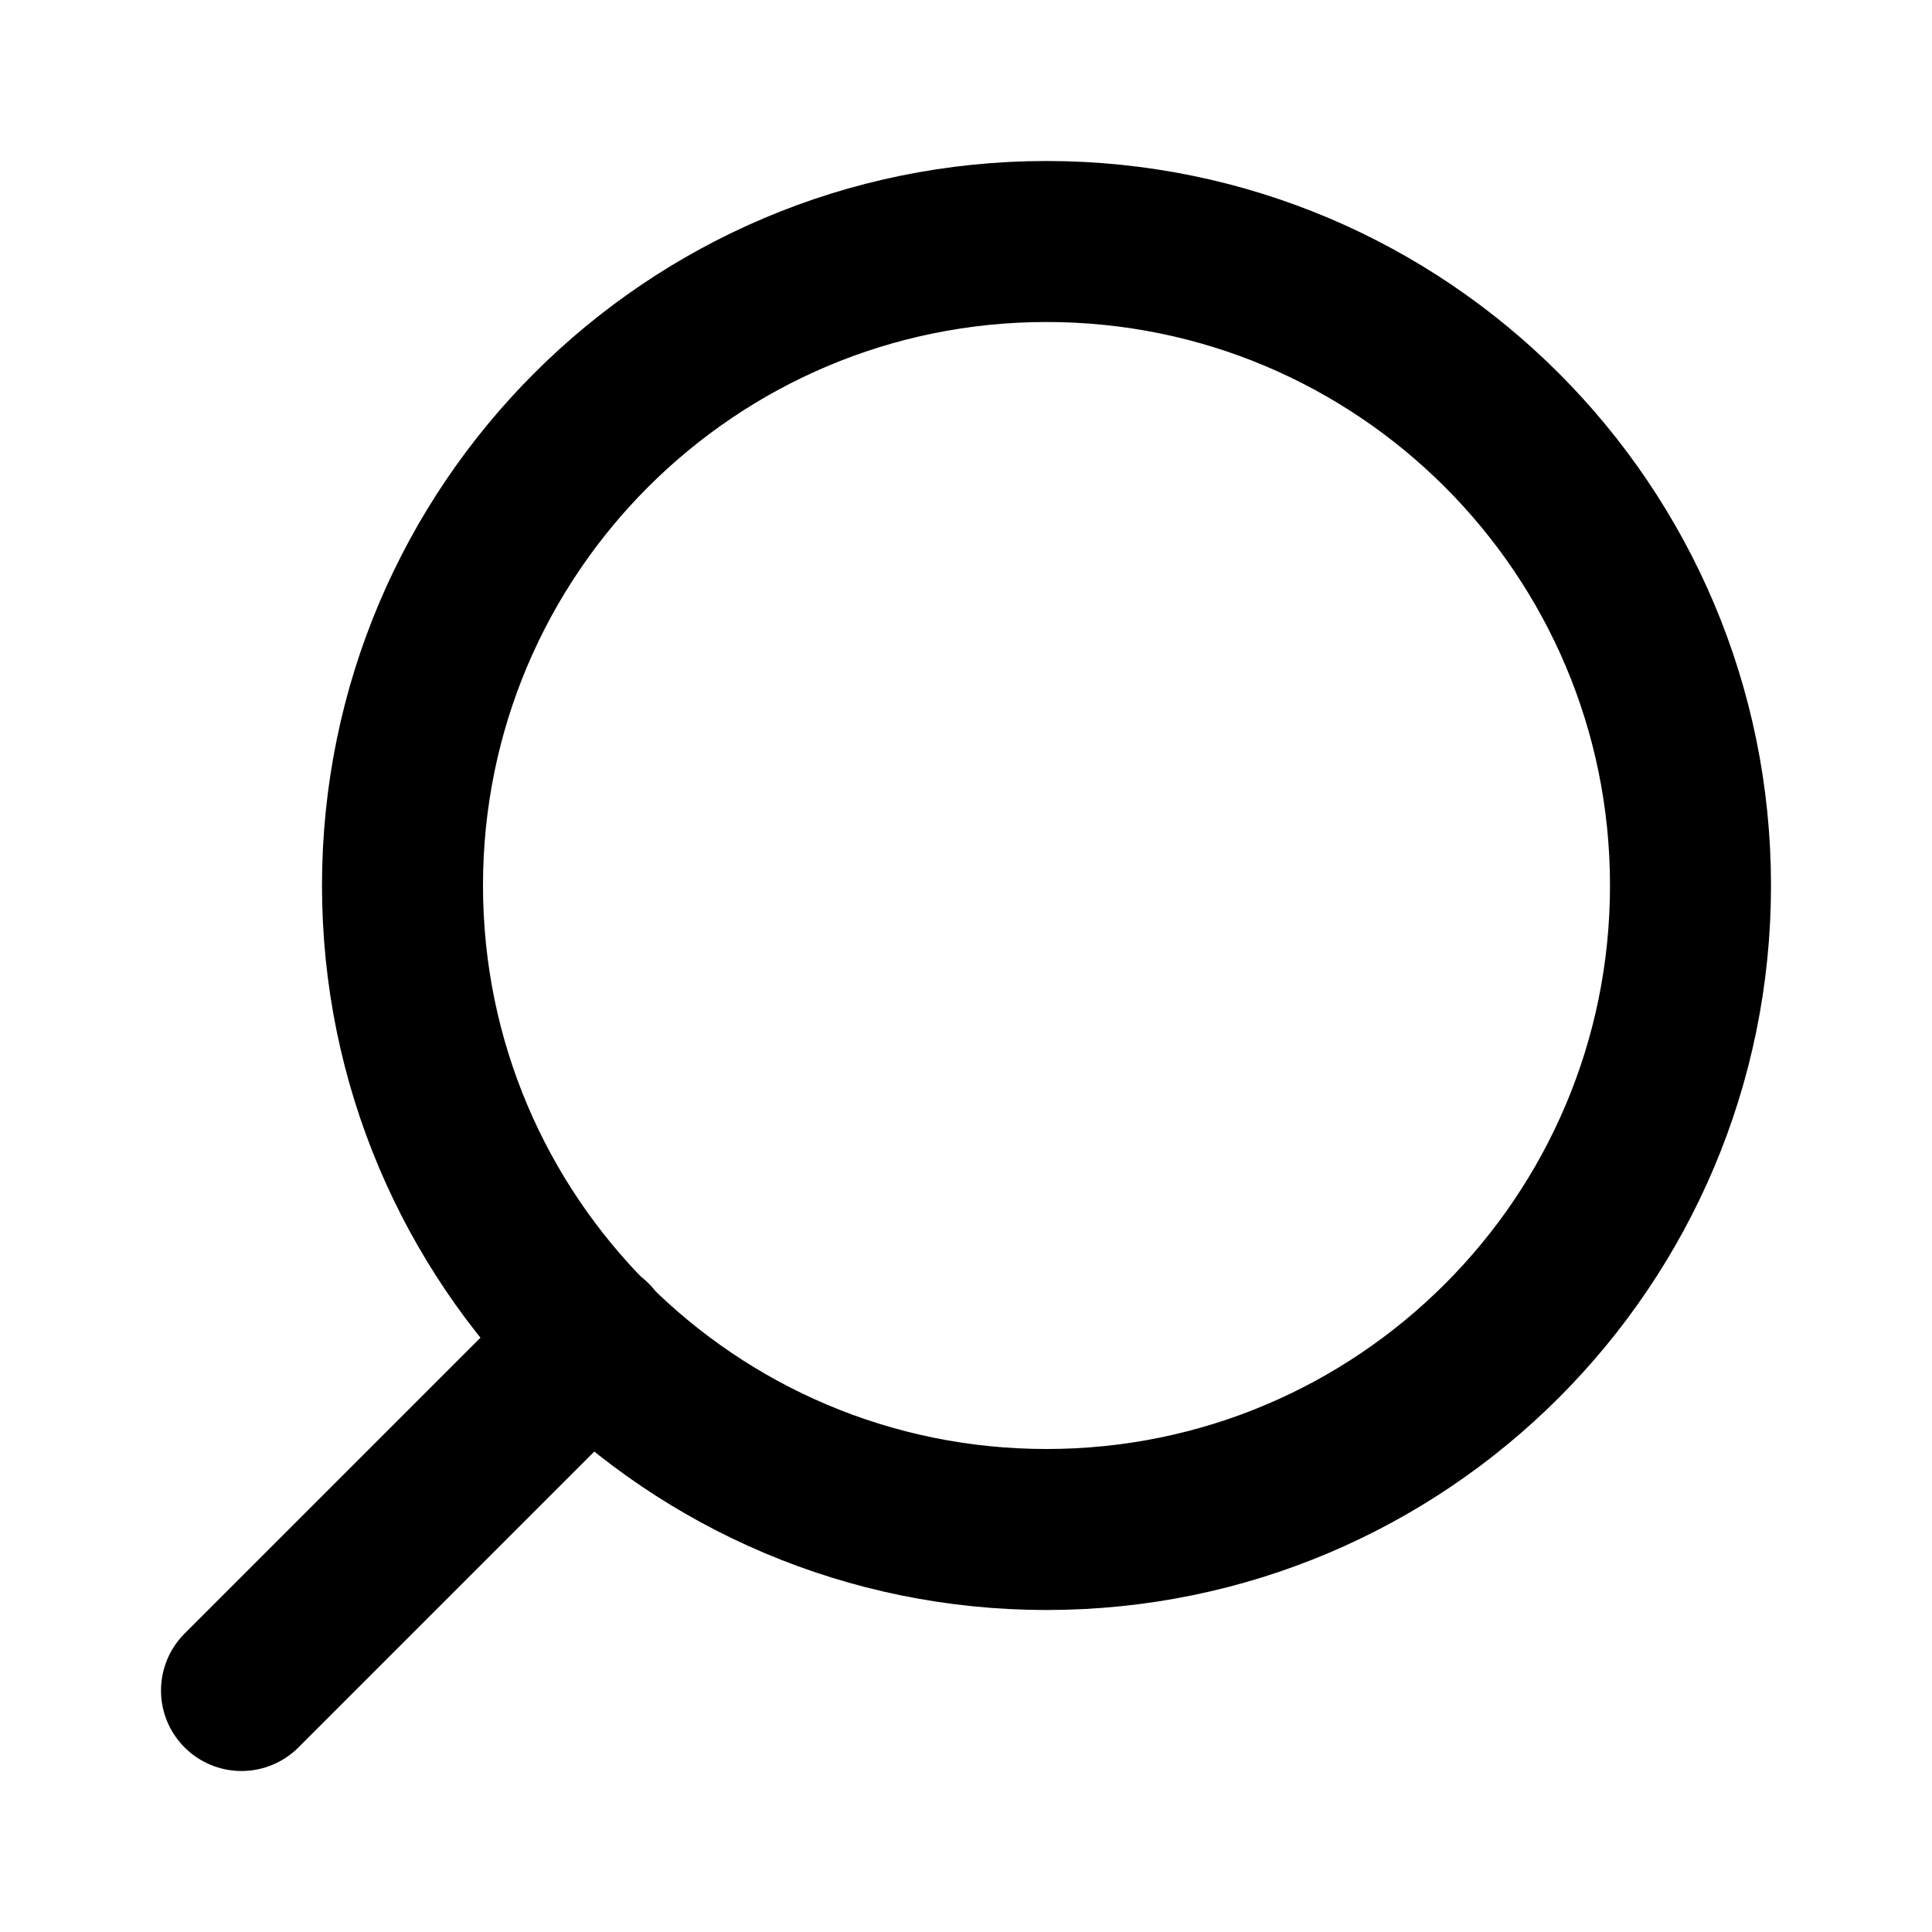
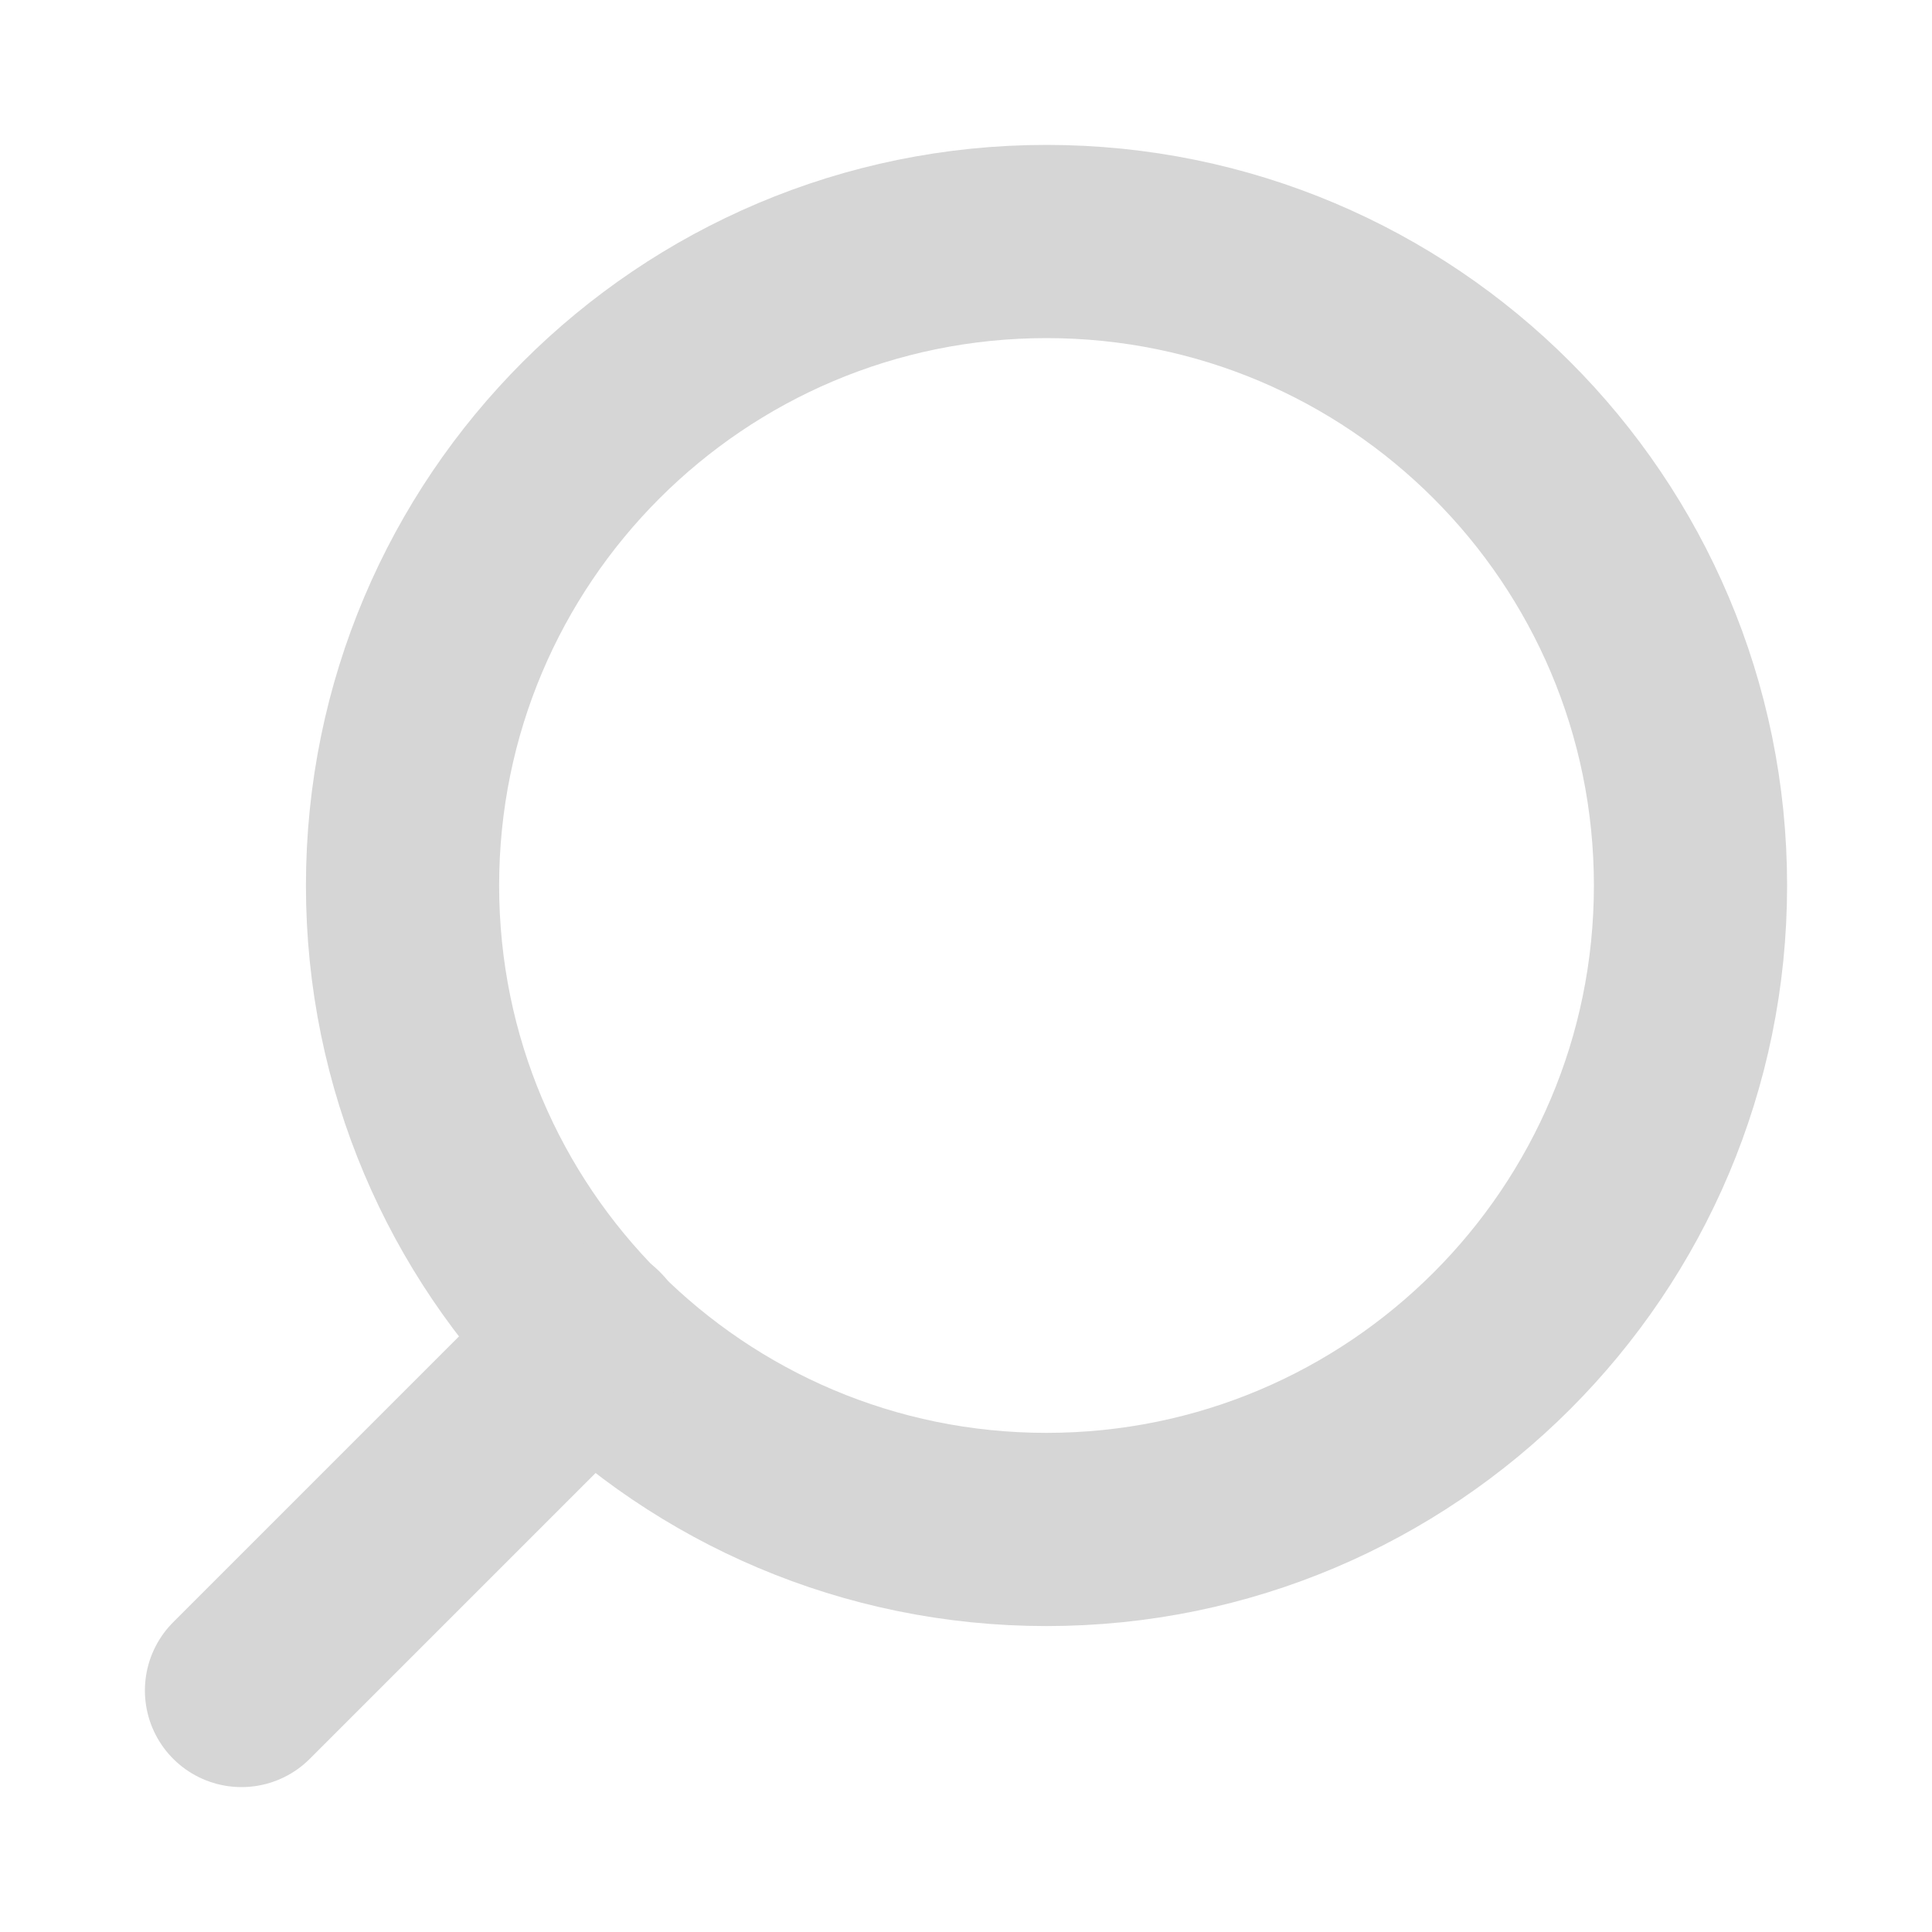
- <svg xmlns="http://www.w3.org/2000/svg" width="24" height="24" viewBox="0 0 24 24" fill="none">
-   <path d="M5 11C5 15.418 8.582 19 13 19C17.418 19 21 15.418 21 11C21 6.582 17.418 3 13 3C8.582 3 5 6.582 5 11Z" stroke="black" stroke-width="2" stroke-linecap="round" stroke-linejoin="round" />
-   <path d="M3 21L7.35 16.65" stroke="black" stroke-width="2" stroke-linecap="round" stroke-linejoin="round" />
+ <svg xmlns="http://www.w3.org/2000/svg" width="20" height="20" viewBox="0 0 20 20" fill="none">
+   <path d="M4.167 9.167C4.167 12.849 7.151 15.833 10.833 15.833C14.515 15.833 17.5 12.849 17.5 9.167C17.5 5.485 14.515 2.5 10.833 2.5C7.151 2.5 4.167 5.485 4.167 9.167Z" stroke="#D6D6D6" stroke-width="2" stroke-linecap="round" stroke-linejoin="round" />
+   <path d="M2.5 17.5L6.125 13.875" stroke="#D6D6D6" stroke-width="2" stroke-linecap="round" stroke-linejoin="round" />
</svg>
